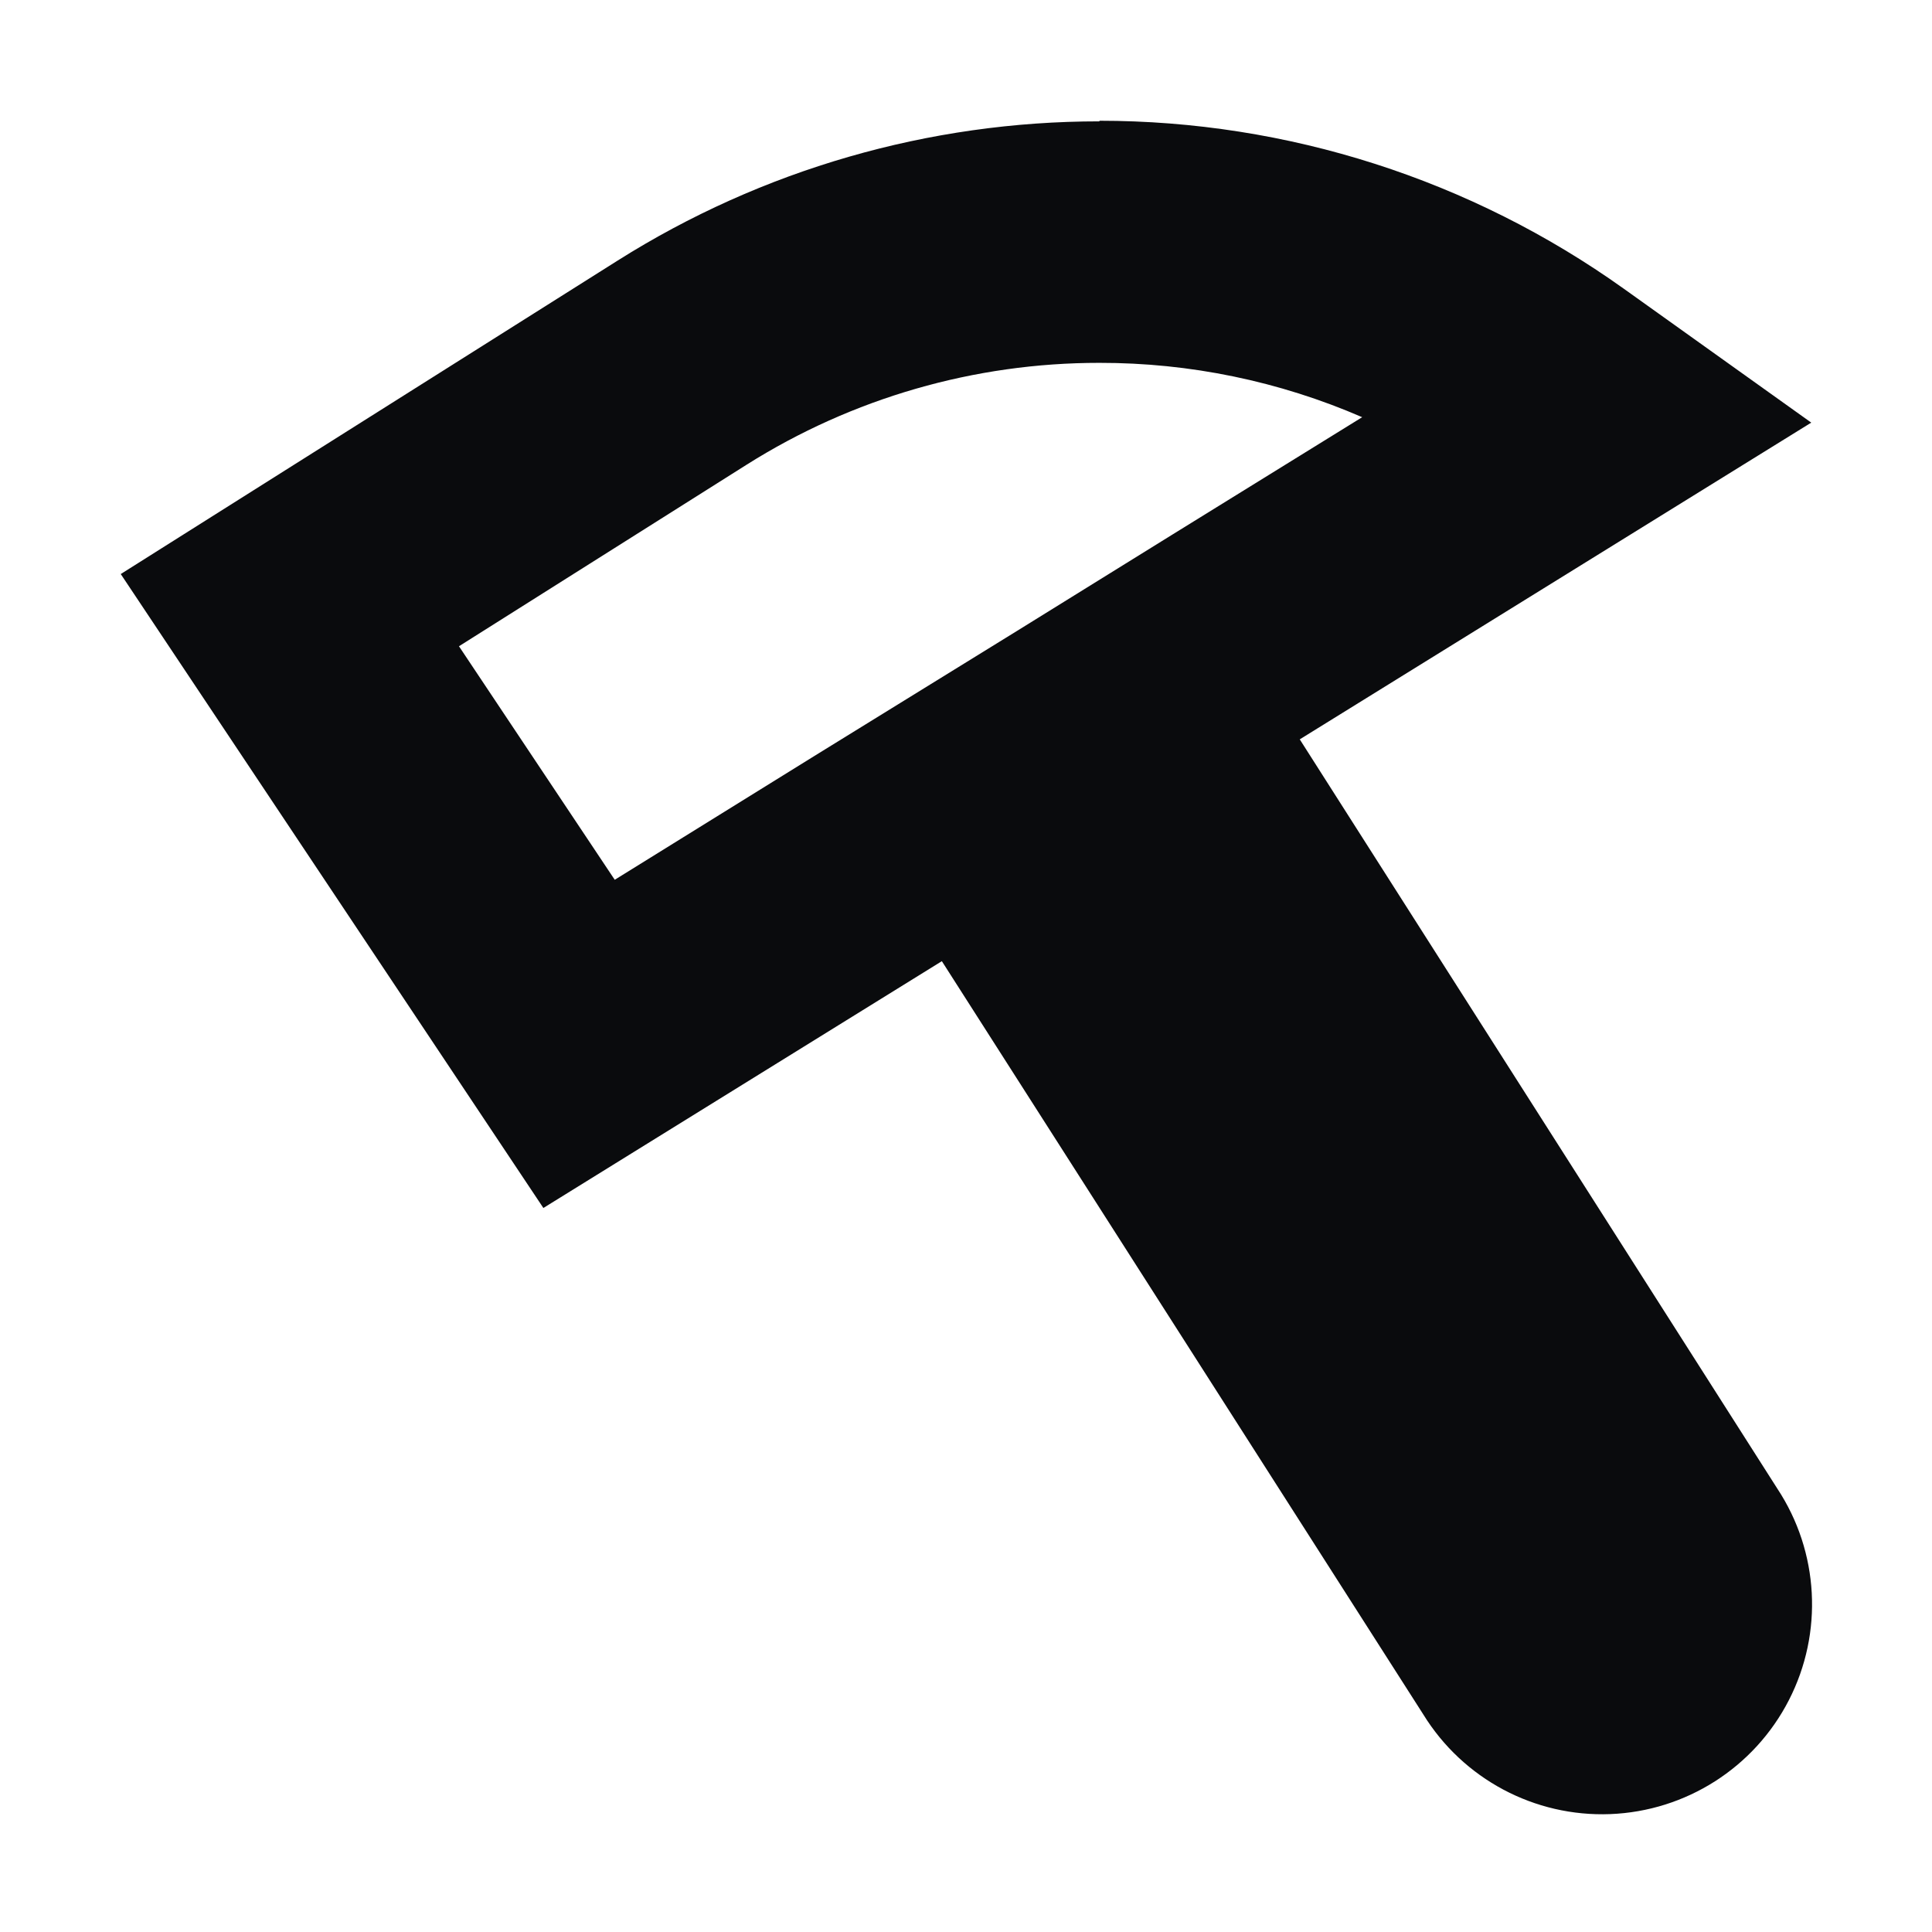
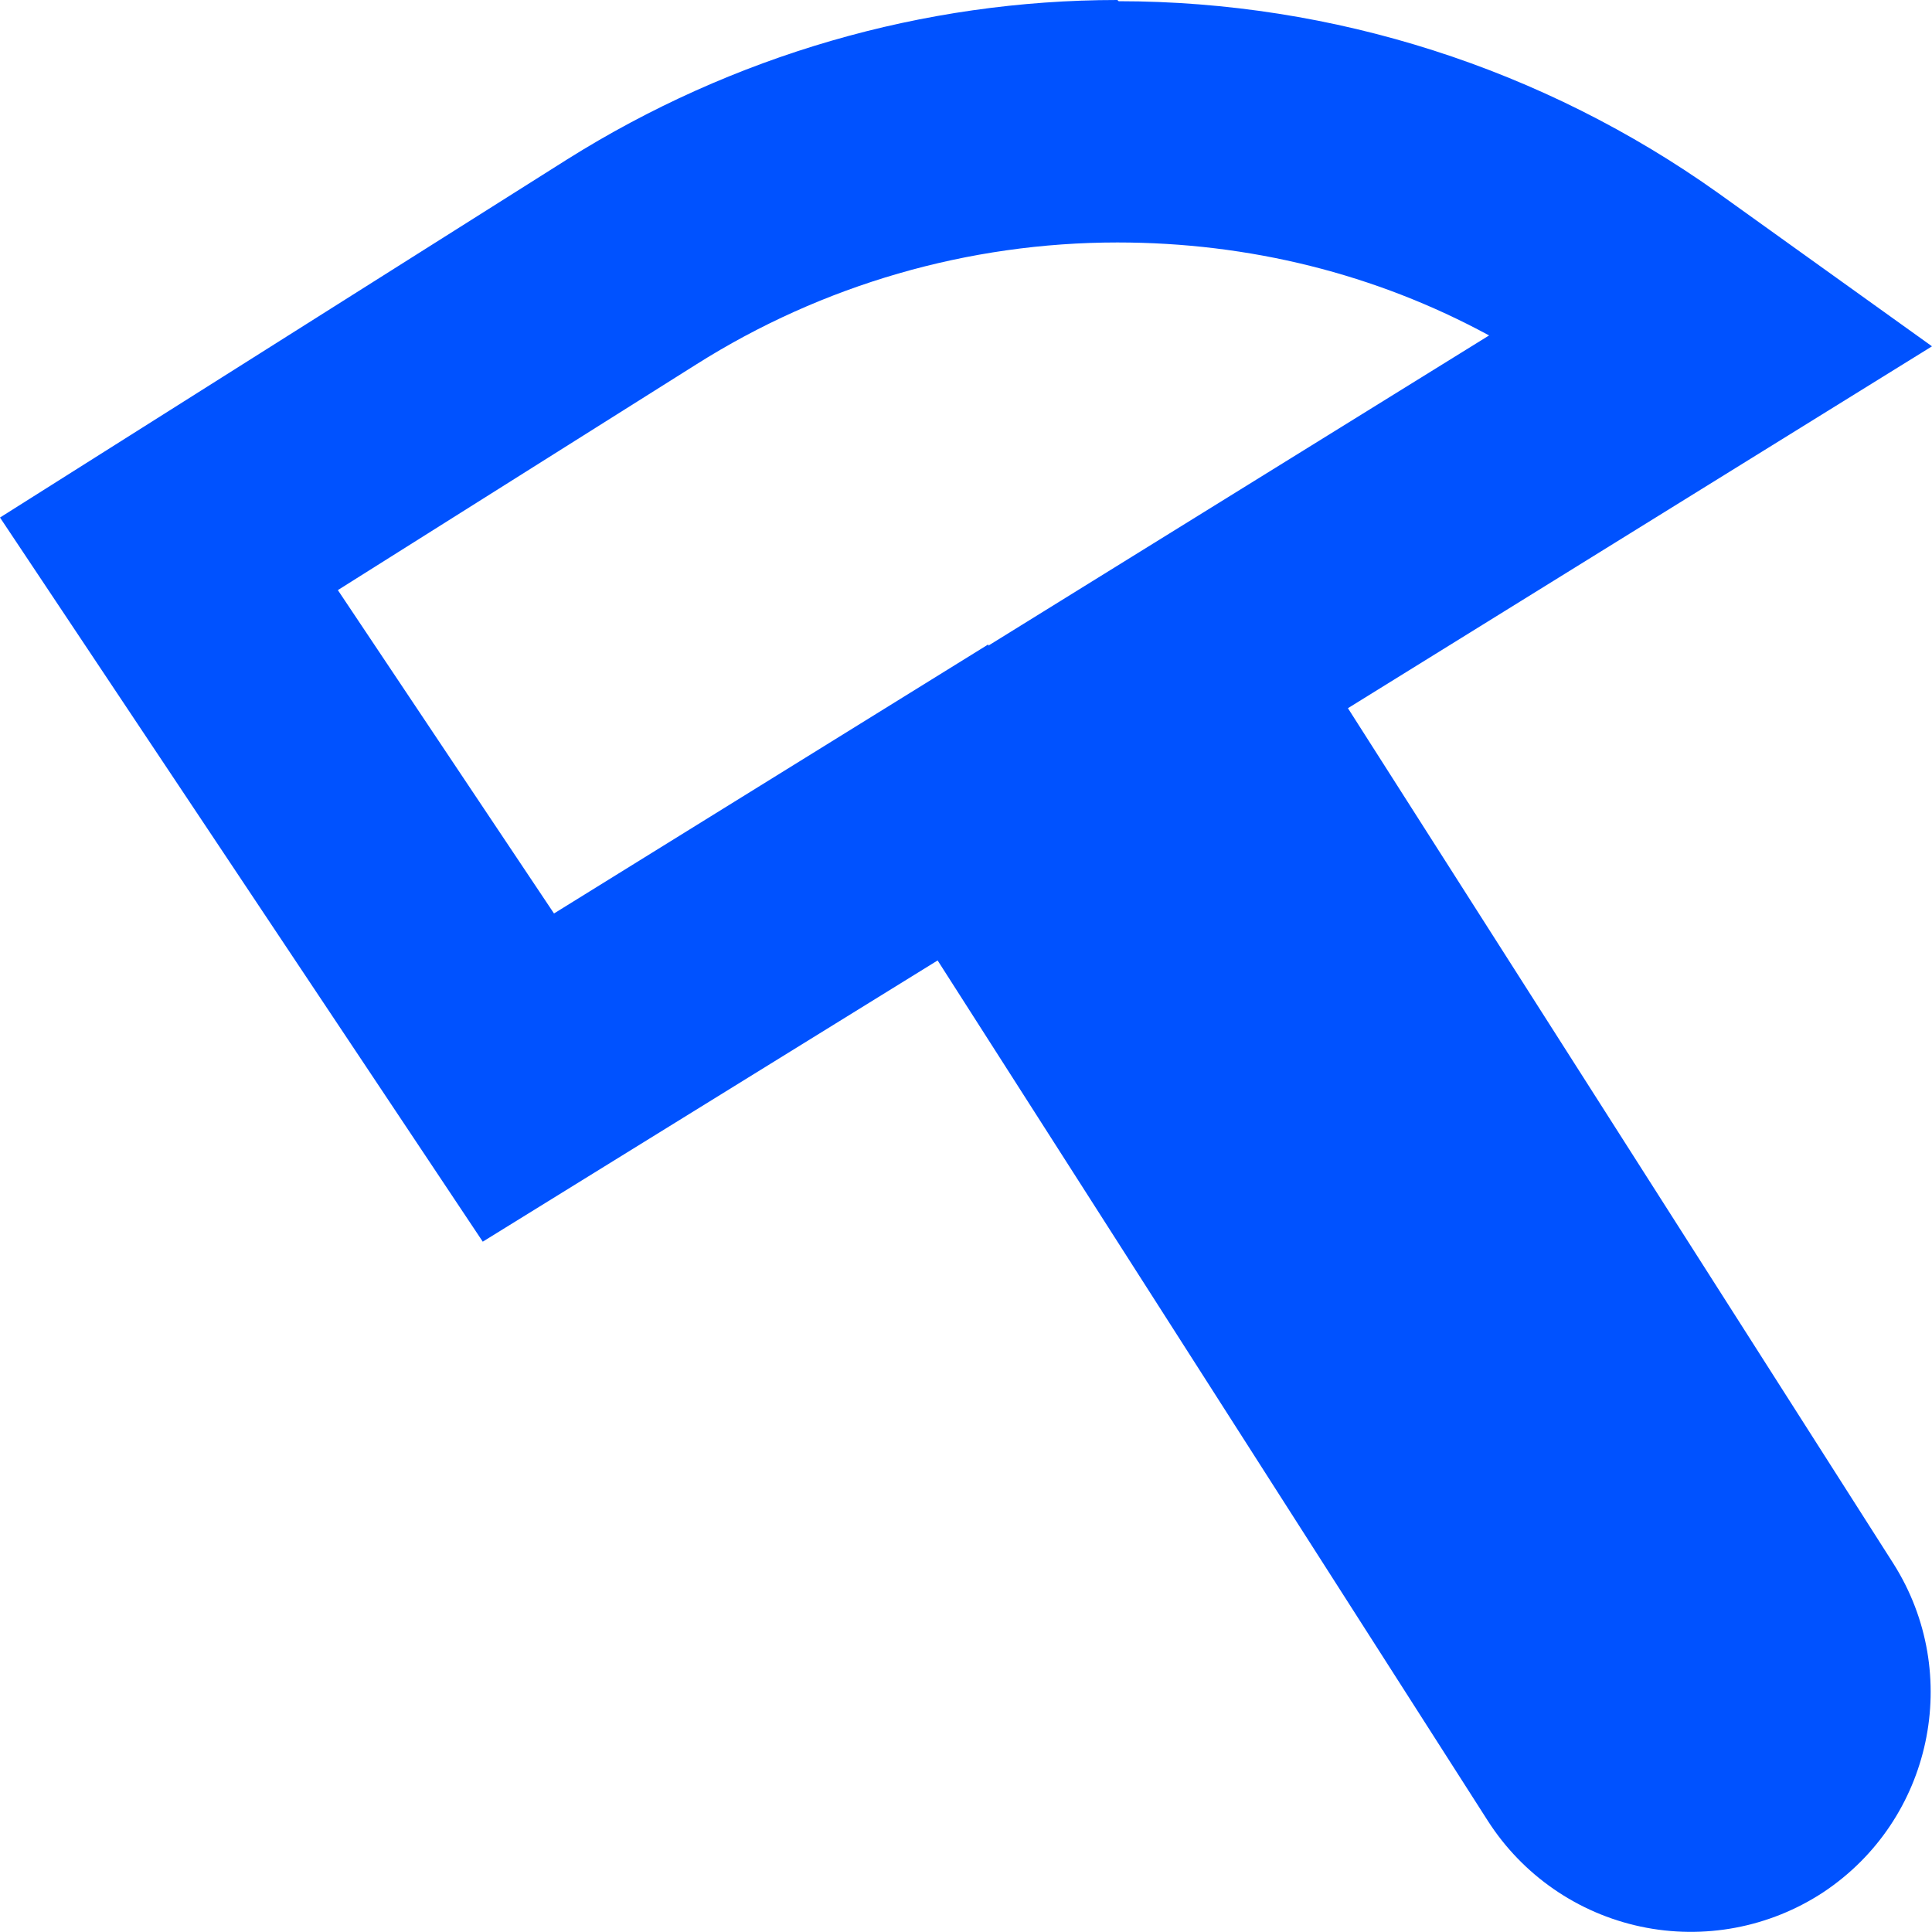
<svg xmlns="http://www.w3.org/2000/svg" fill="none" viewBox="0 0 16 16">
-   <path fill="#0A0B0D" d="M9.105 3.005a5.447 5.447 0 0 1 2.176.45l-1.57.971-1.287.798-1.677 1.035-1.656 1.027-1.29-1.934 2.383-1.504a5.468 5.468 0 0 1 2.92-.843Zm0-2a7.475 7.475 0 0 0-3.99 1.153L1 4.754l3.5 5.25L7.8 7.96l3.987 6.238a1.739 1.739 0 1 0 2.932-1.87l-3.955-6.205L15 3.5l-1.551-1.108A7.475 7.475 0 0 0 9.105 1v.004Z" />
+   <path fill="#0052FF" fill-rule="evenodd" d="M9.254 0C7.645 0 6.066.46 4.697 1.32L0 4.286l3.998 5.997 3.767-2.329 4.557 7.126a1.997 1.997 0 0 0 2.779.59 1.99 1.99 0 0 0 .58-2.72l-4.518-7.085L16 2.868 14.231 1.6A8.566 8.566 0 0 0 9.264.01L9.254 0Zm-1.07 5.337L4.588 7.565l-1.79-2.678 2.968-1.869a6.531 6.531 0 0 1 3.488-1.01c1.09 0 2.139.26 3.078.77L8.185 5.347v-.01Z" clip-rule="evenodd" />
</svg>
